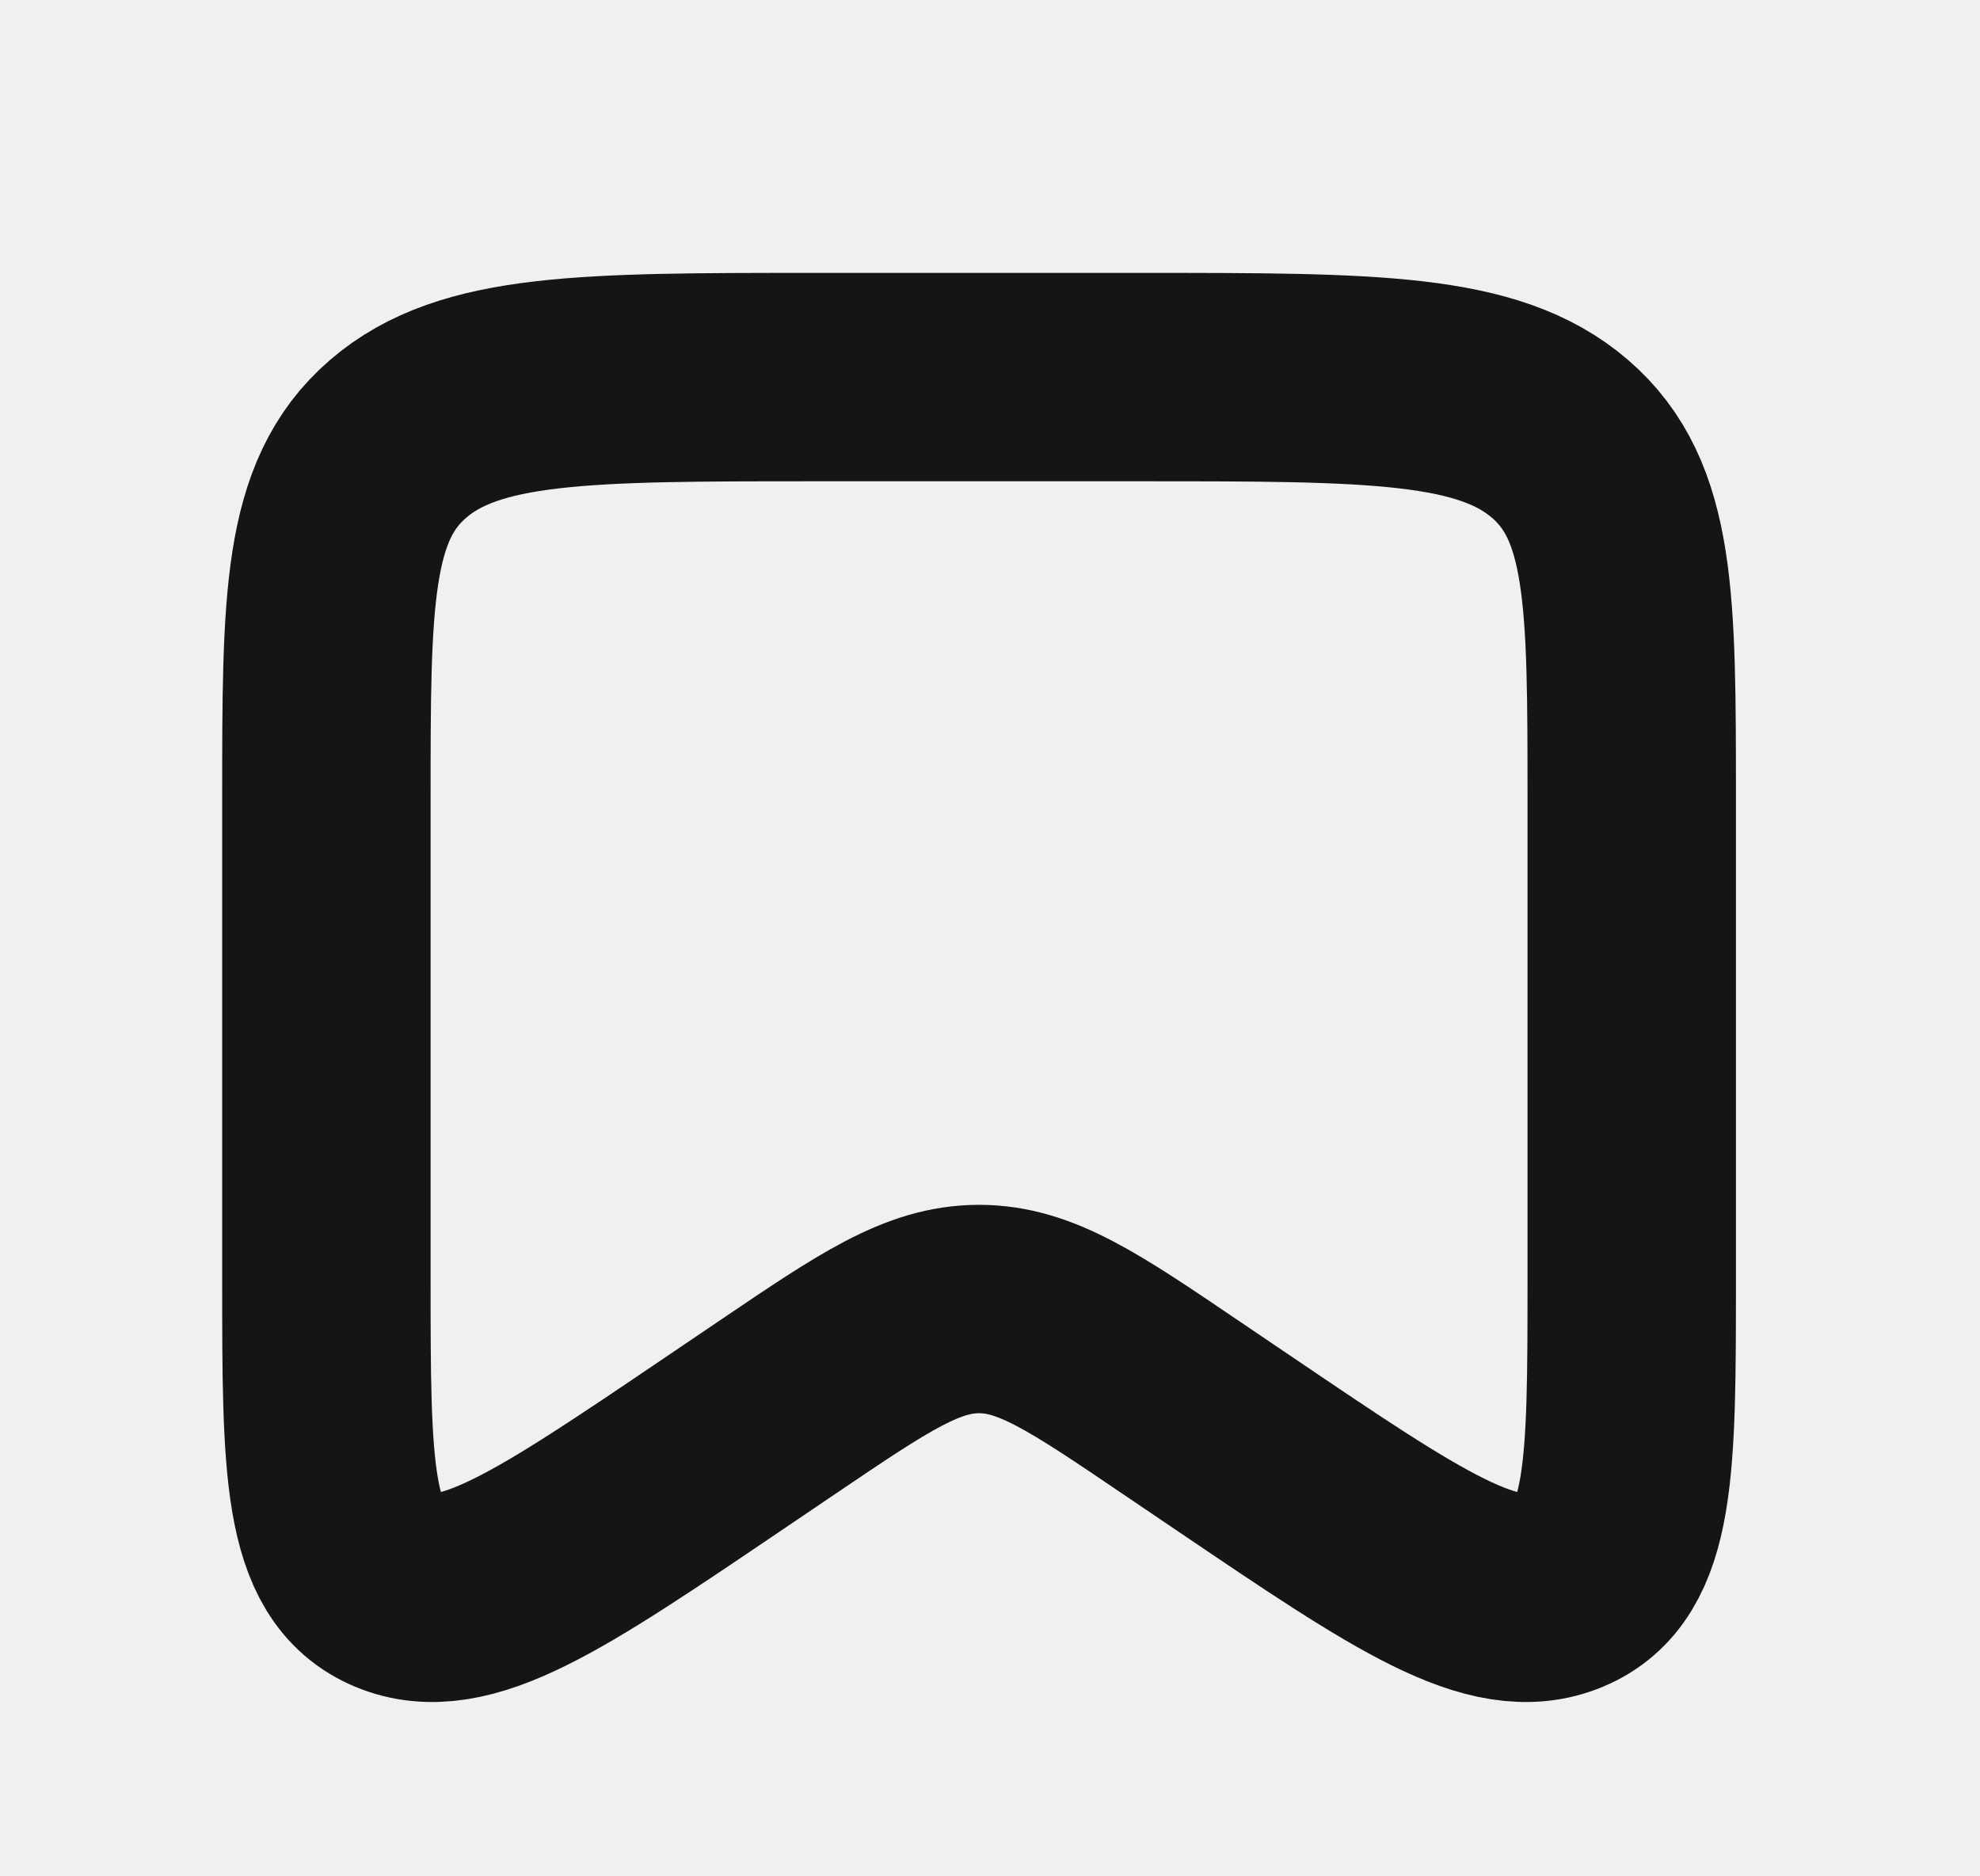
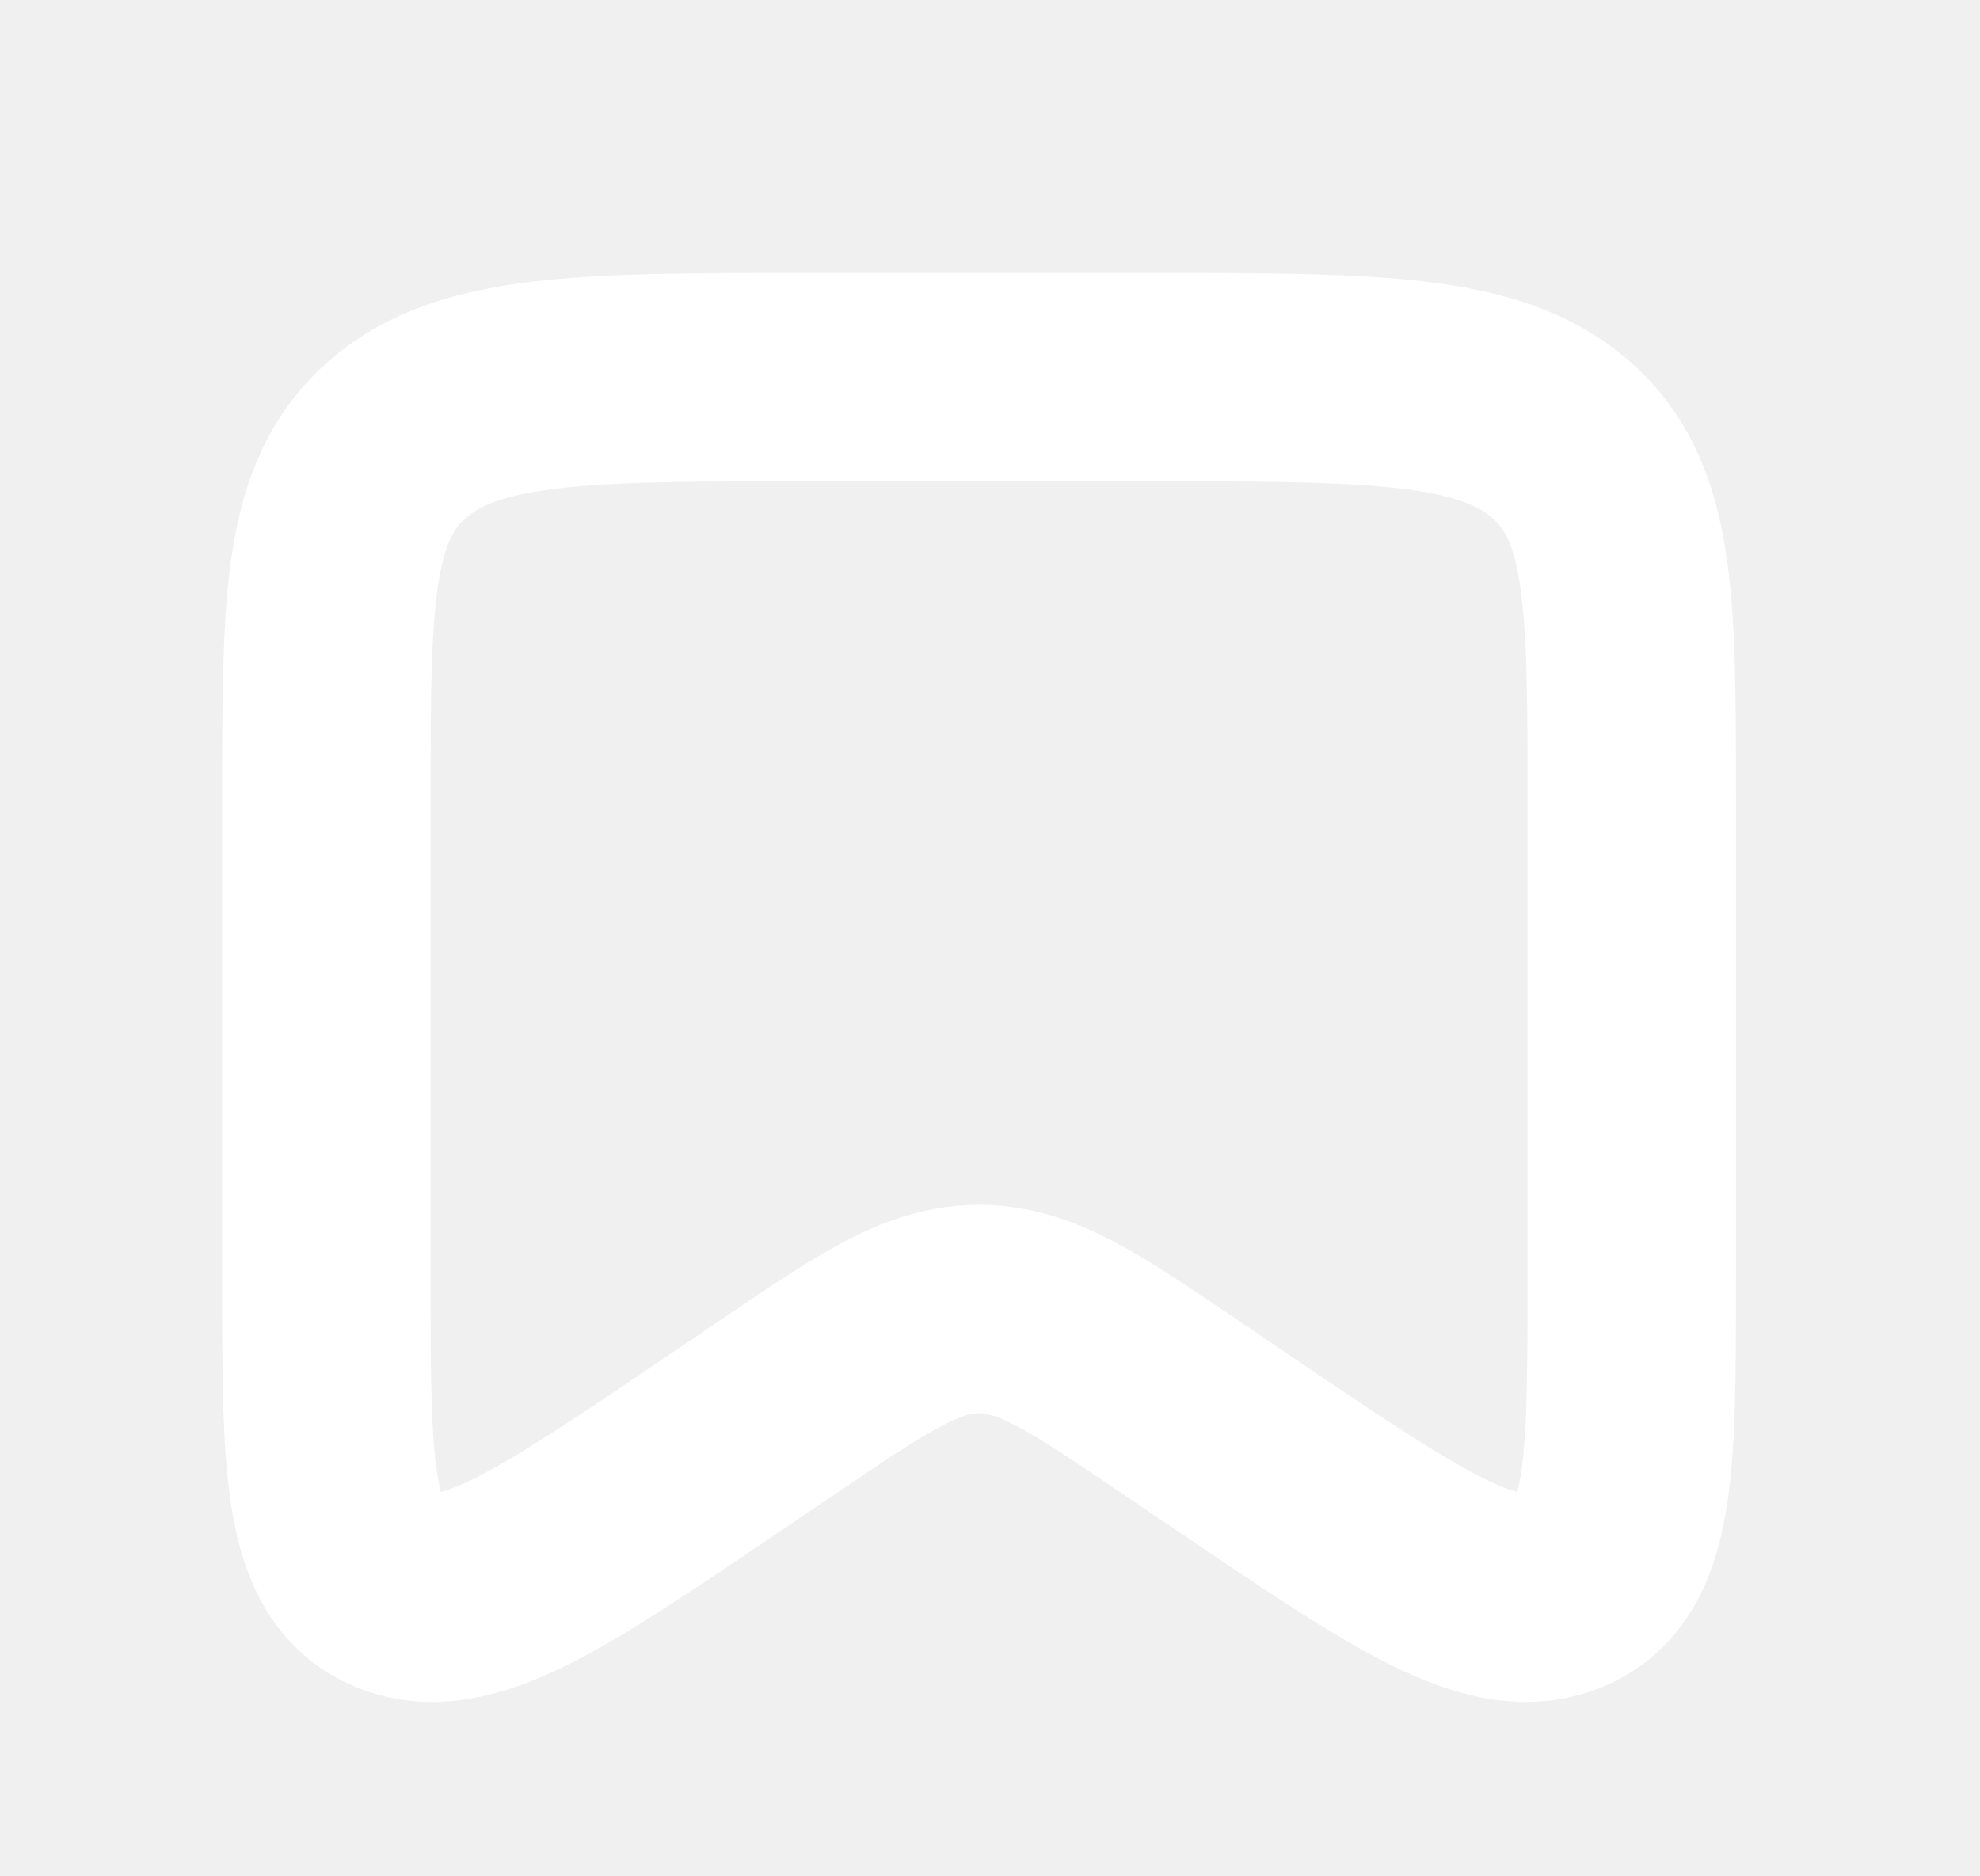
<svg xmlns="http://www.w3.org/2000/svg" width="19" height="18" viewBox="0 0 19 18" fill="none">
-   <path d="M3.132 7.667C3.132 5.759 3.132 4.805 3.82 4.212C4.507 3.619 5.615 3.619 7.829 3.619H10.96C13.175 3.619 14.282 3.619 14.97 4.212C15.658 4.805 15.658 5.759 15.658 7.667V12.273C15.658 14.083 15.658 14.988 14.997 15.265C14.336 15.541 13.51 14.982 11.858 13.864L11.329 13.506C10.401 12.877 9.936 12.563 9.395 12.563C8.853 12.563 8.389 12.877 7.46 13.506L6.931 13.864C5.279 14.982 4.454 15.541 3.793 15.265C3.132 14.988 3.132 14.083 3.132 12.273V7.667Z" stroke="#151515" stroke-width="2" />
+   <path d="M3.132 7.667C3.132 5.759 3.132 4.805 3.82 4.212C4.507 3.619 5.615 3.619 7.829 3.619H10.96C13.175 3.619 14.282 3.619 14.97 4.212C15.658 4.805 15.658 5.759 15.658 7.667V12.273C15.658 14.083 15.658 14.988 14.997 15.265C14.336 15.541 13.51 14.982 11.858 13.864L11.329 13.506C10.401 12.877 9.936 12.563 9.395 12.563C8.853 12.563 8.389 12.877 7.46 13.506L6.931 13.864C5.279 14.982 4.454 15.541 3.793 15.265C3.132 14.988 3.132 14.083 3.132 12.273V7.667Z" stroke="#fff" stroke-width="2" />
</svg>
